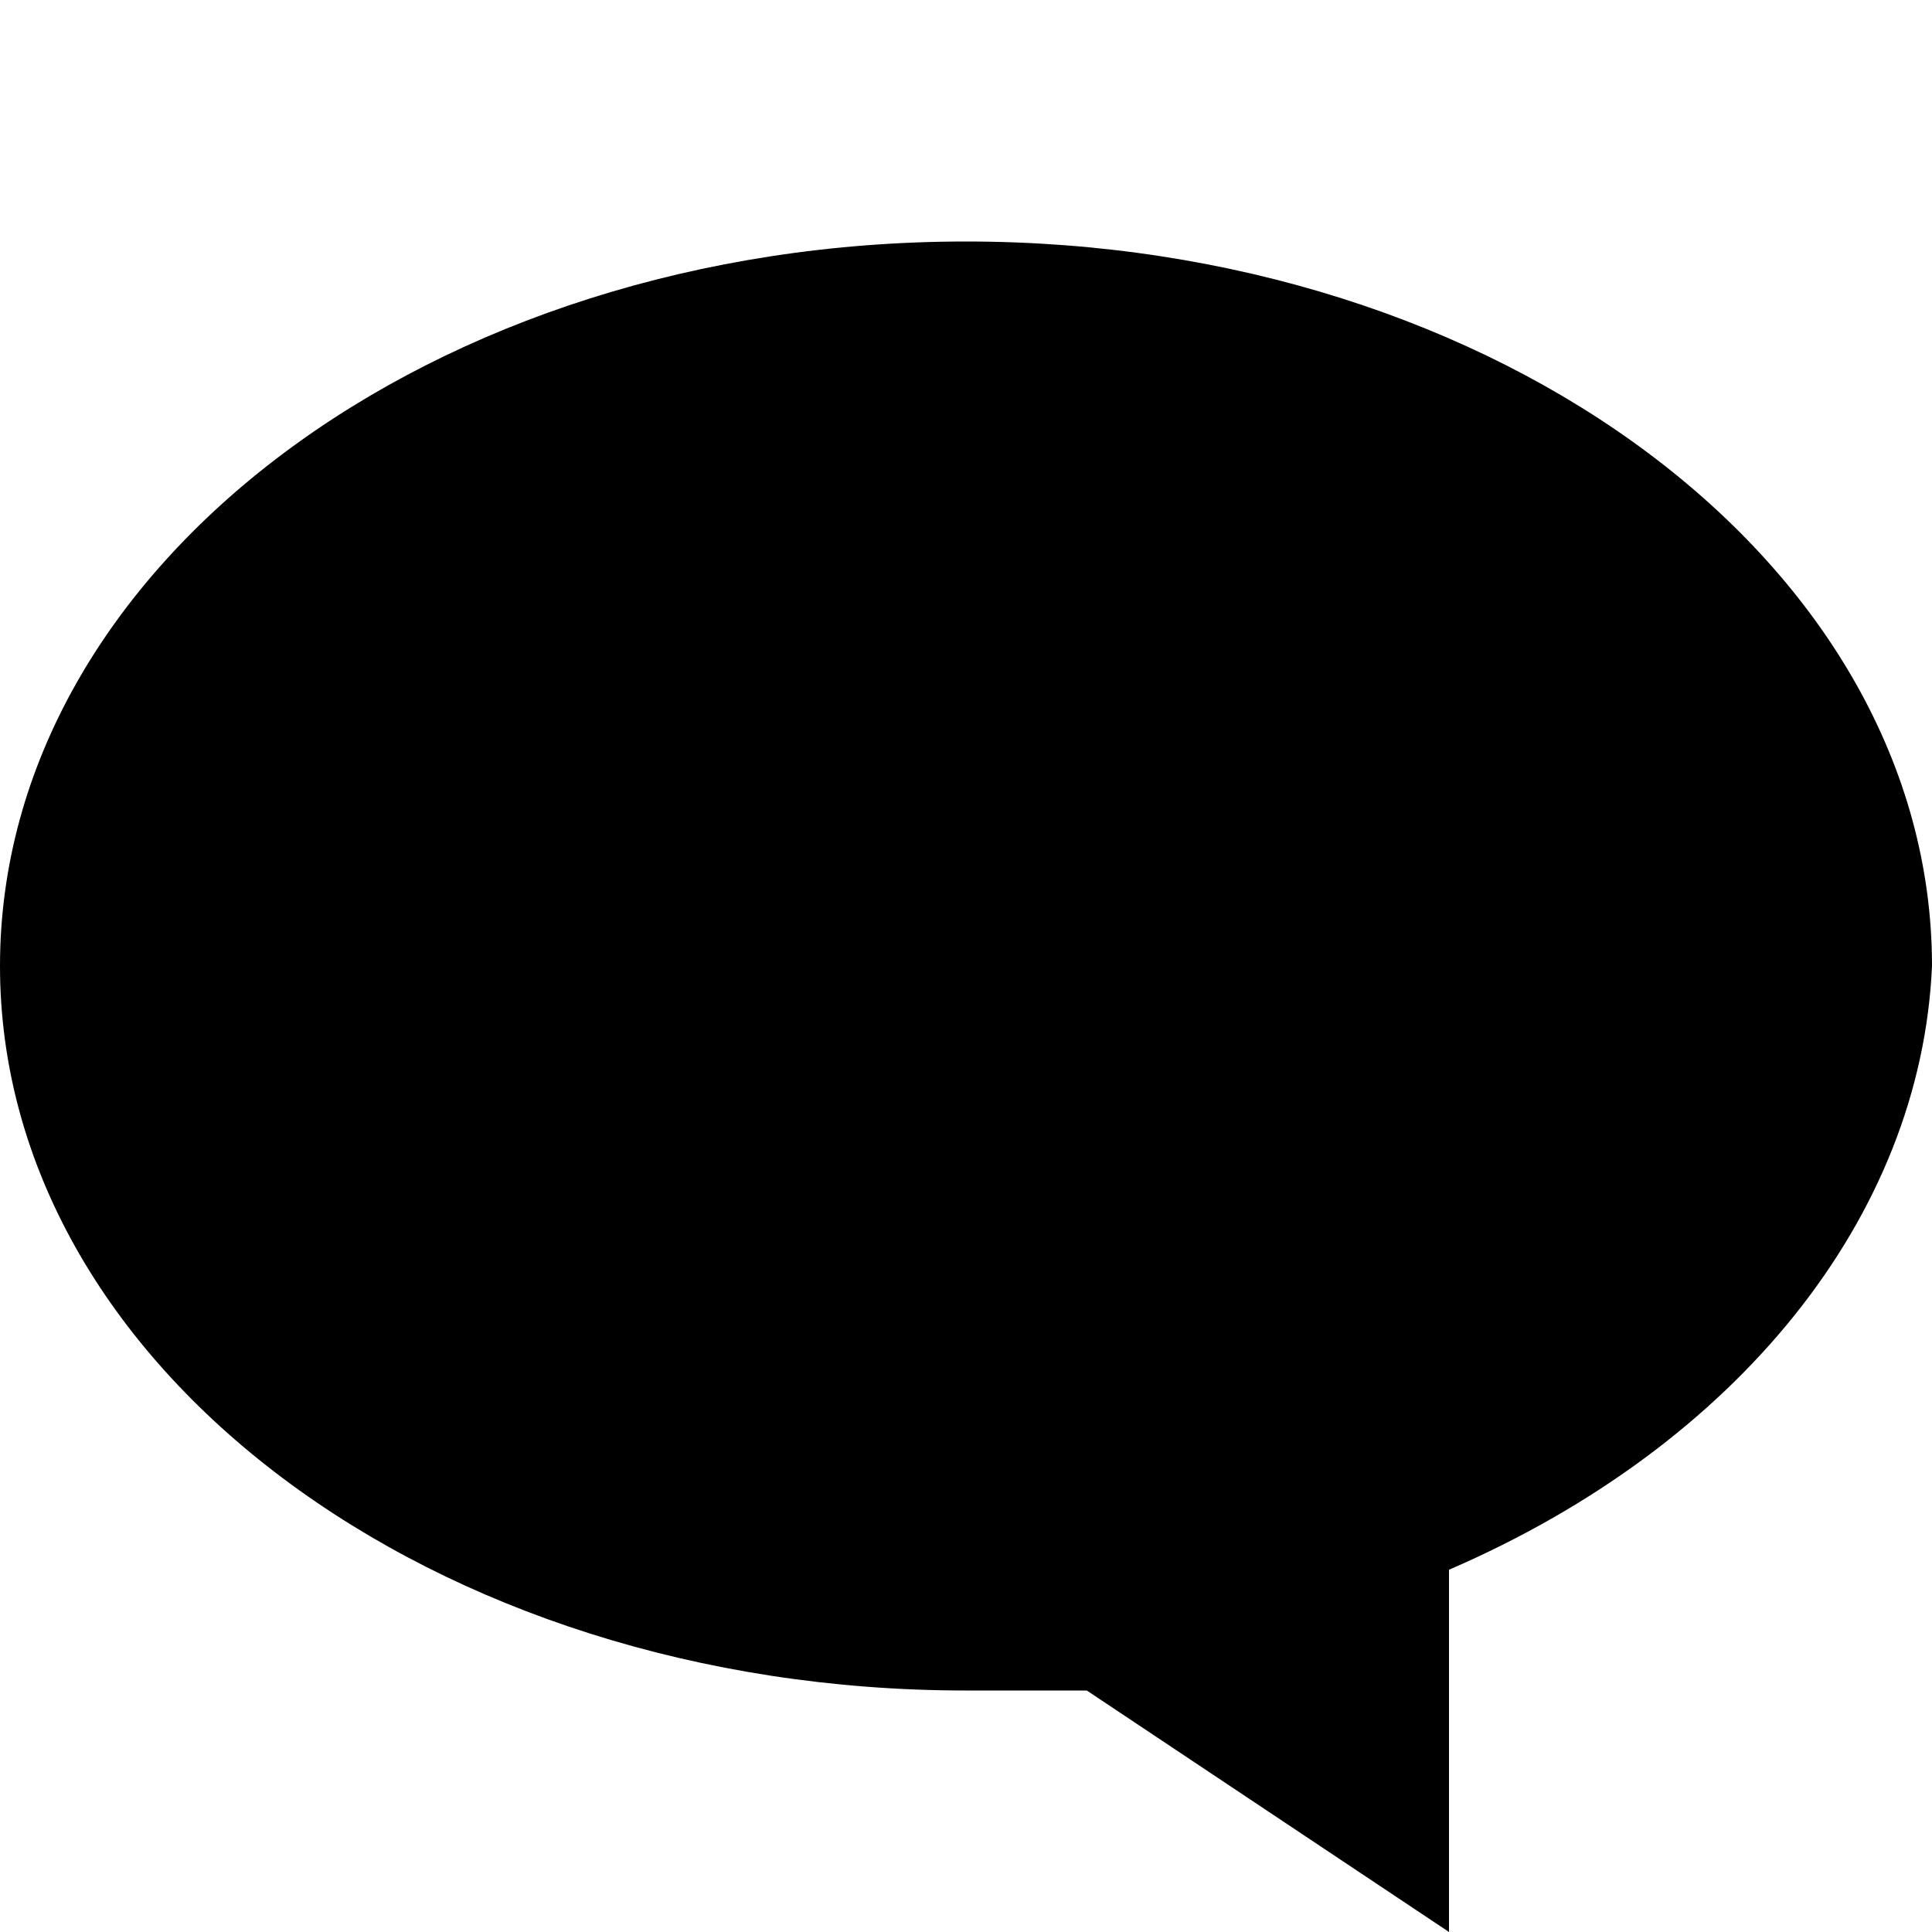
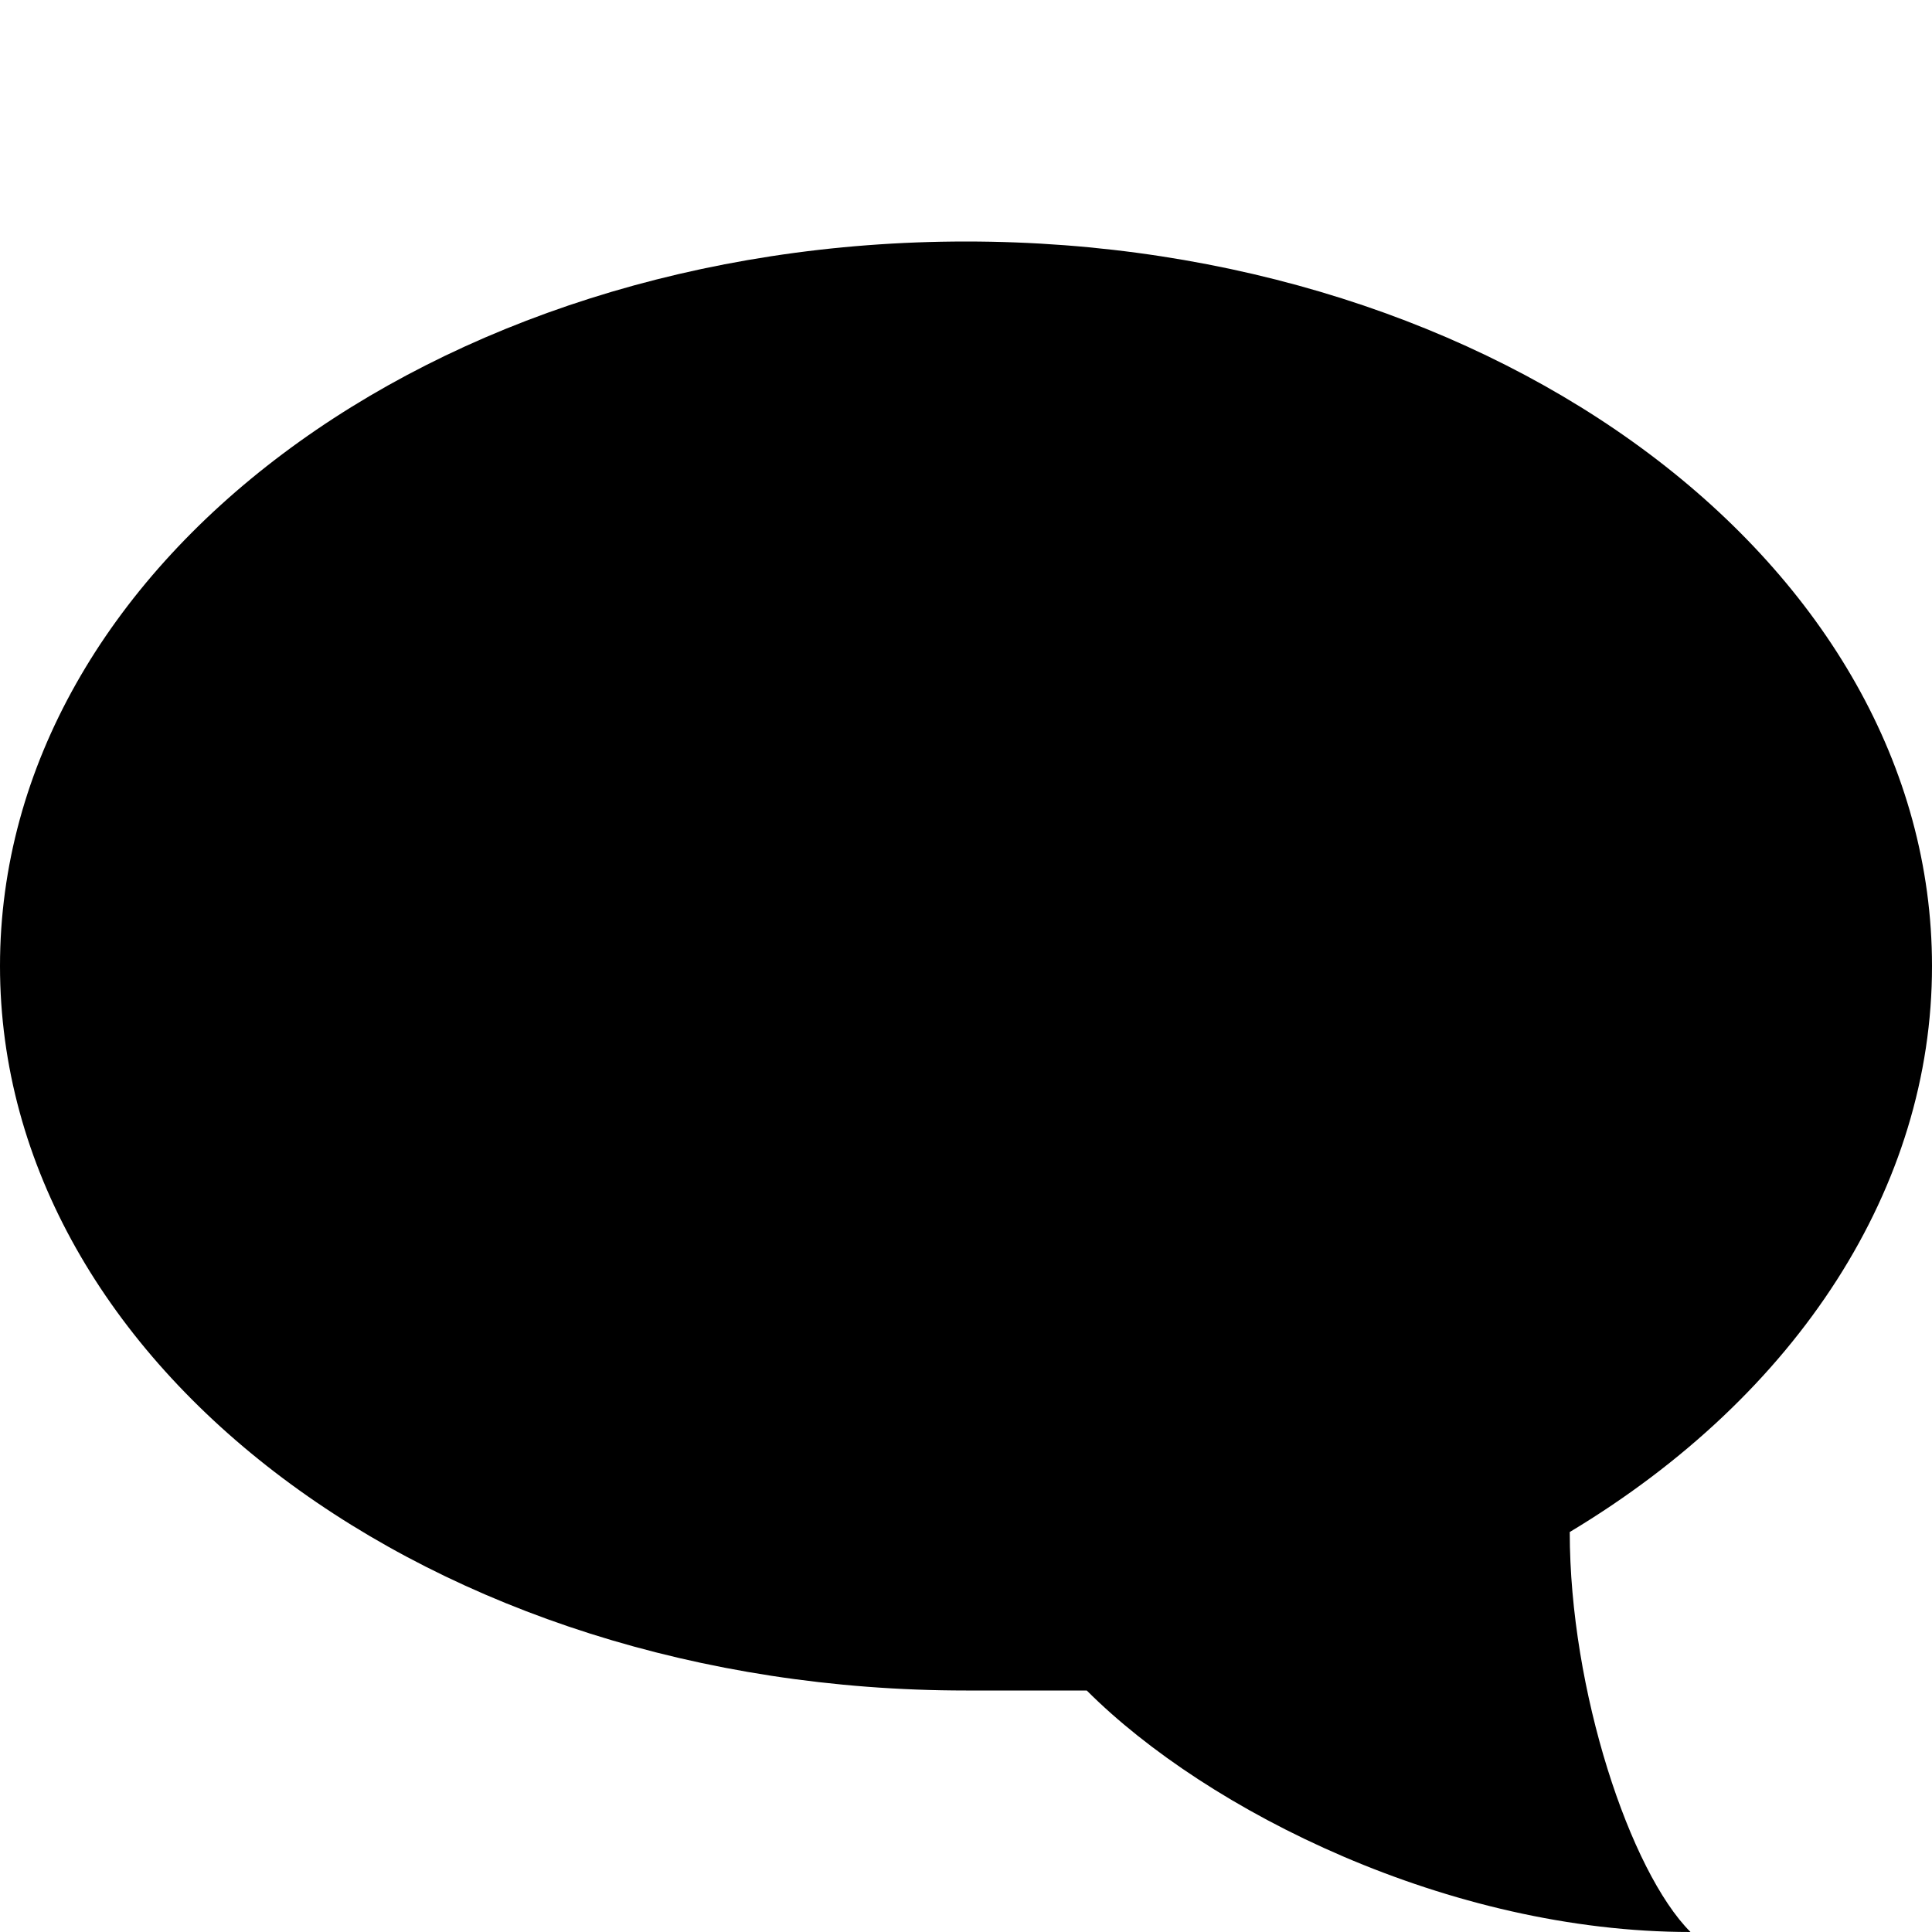
<svg xmlns="http://www.w3.org/2000/svg" id="chat" viewBox="0 0 32 32" width="32" height="32">
-   <path d="M32 16 A16 12 0 0 0 0 16 A16 12 0 0 0 16 28 L18 28 L24 32 L24 26 A16 12 0 0 0 32 16" />
+   <path d=" M32 16 A16 12 0 0 0 0 16 A16 12 0 0 0 16 28 L18 28 C20 30 24 32 28 32 C27 31 26 28 26 25.375 L26 25.375 A16 12 0 0 0 32 16 " />
</svg>
